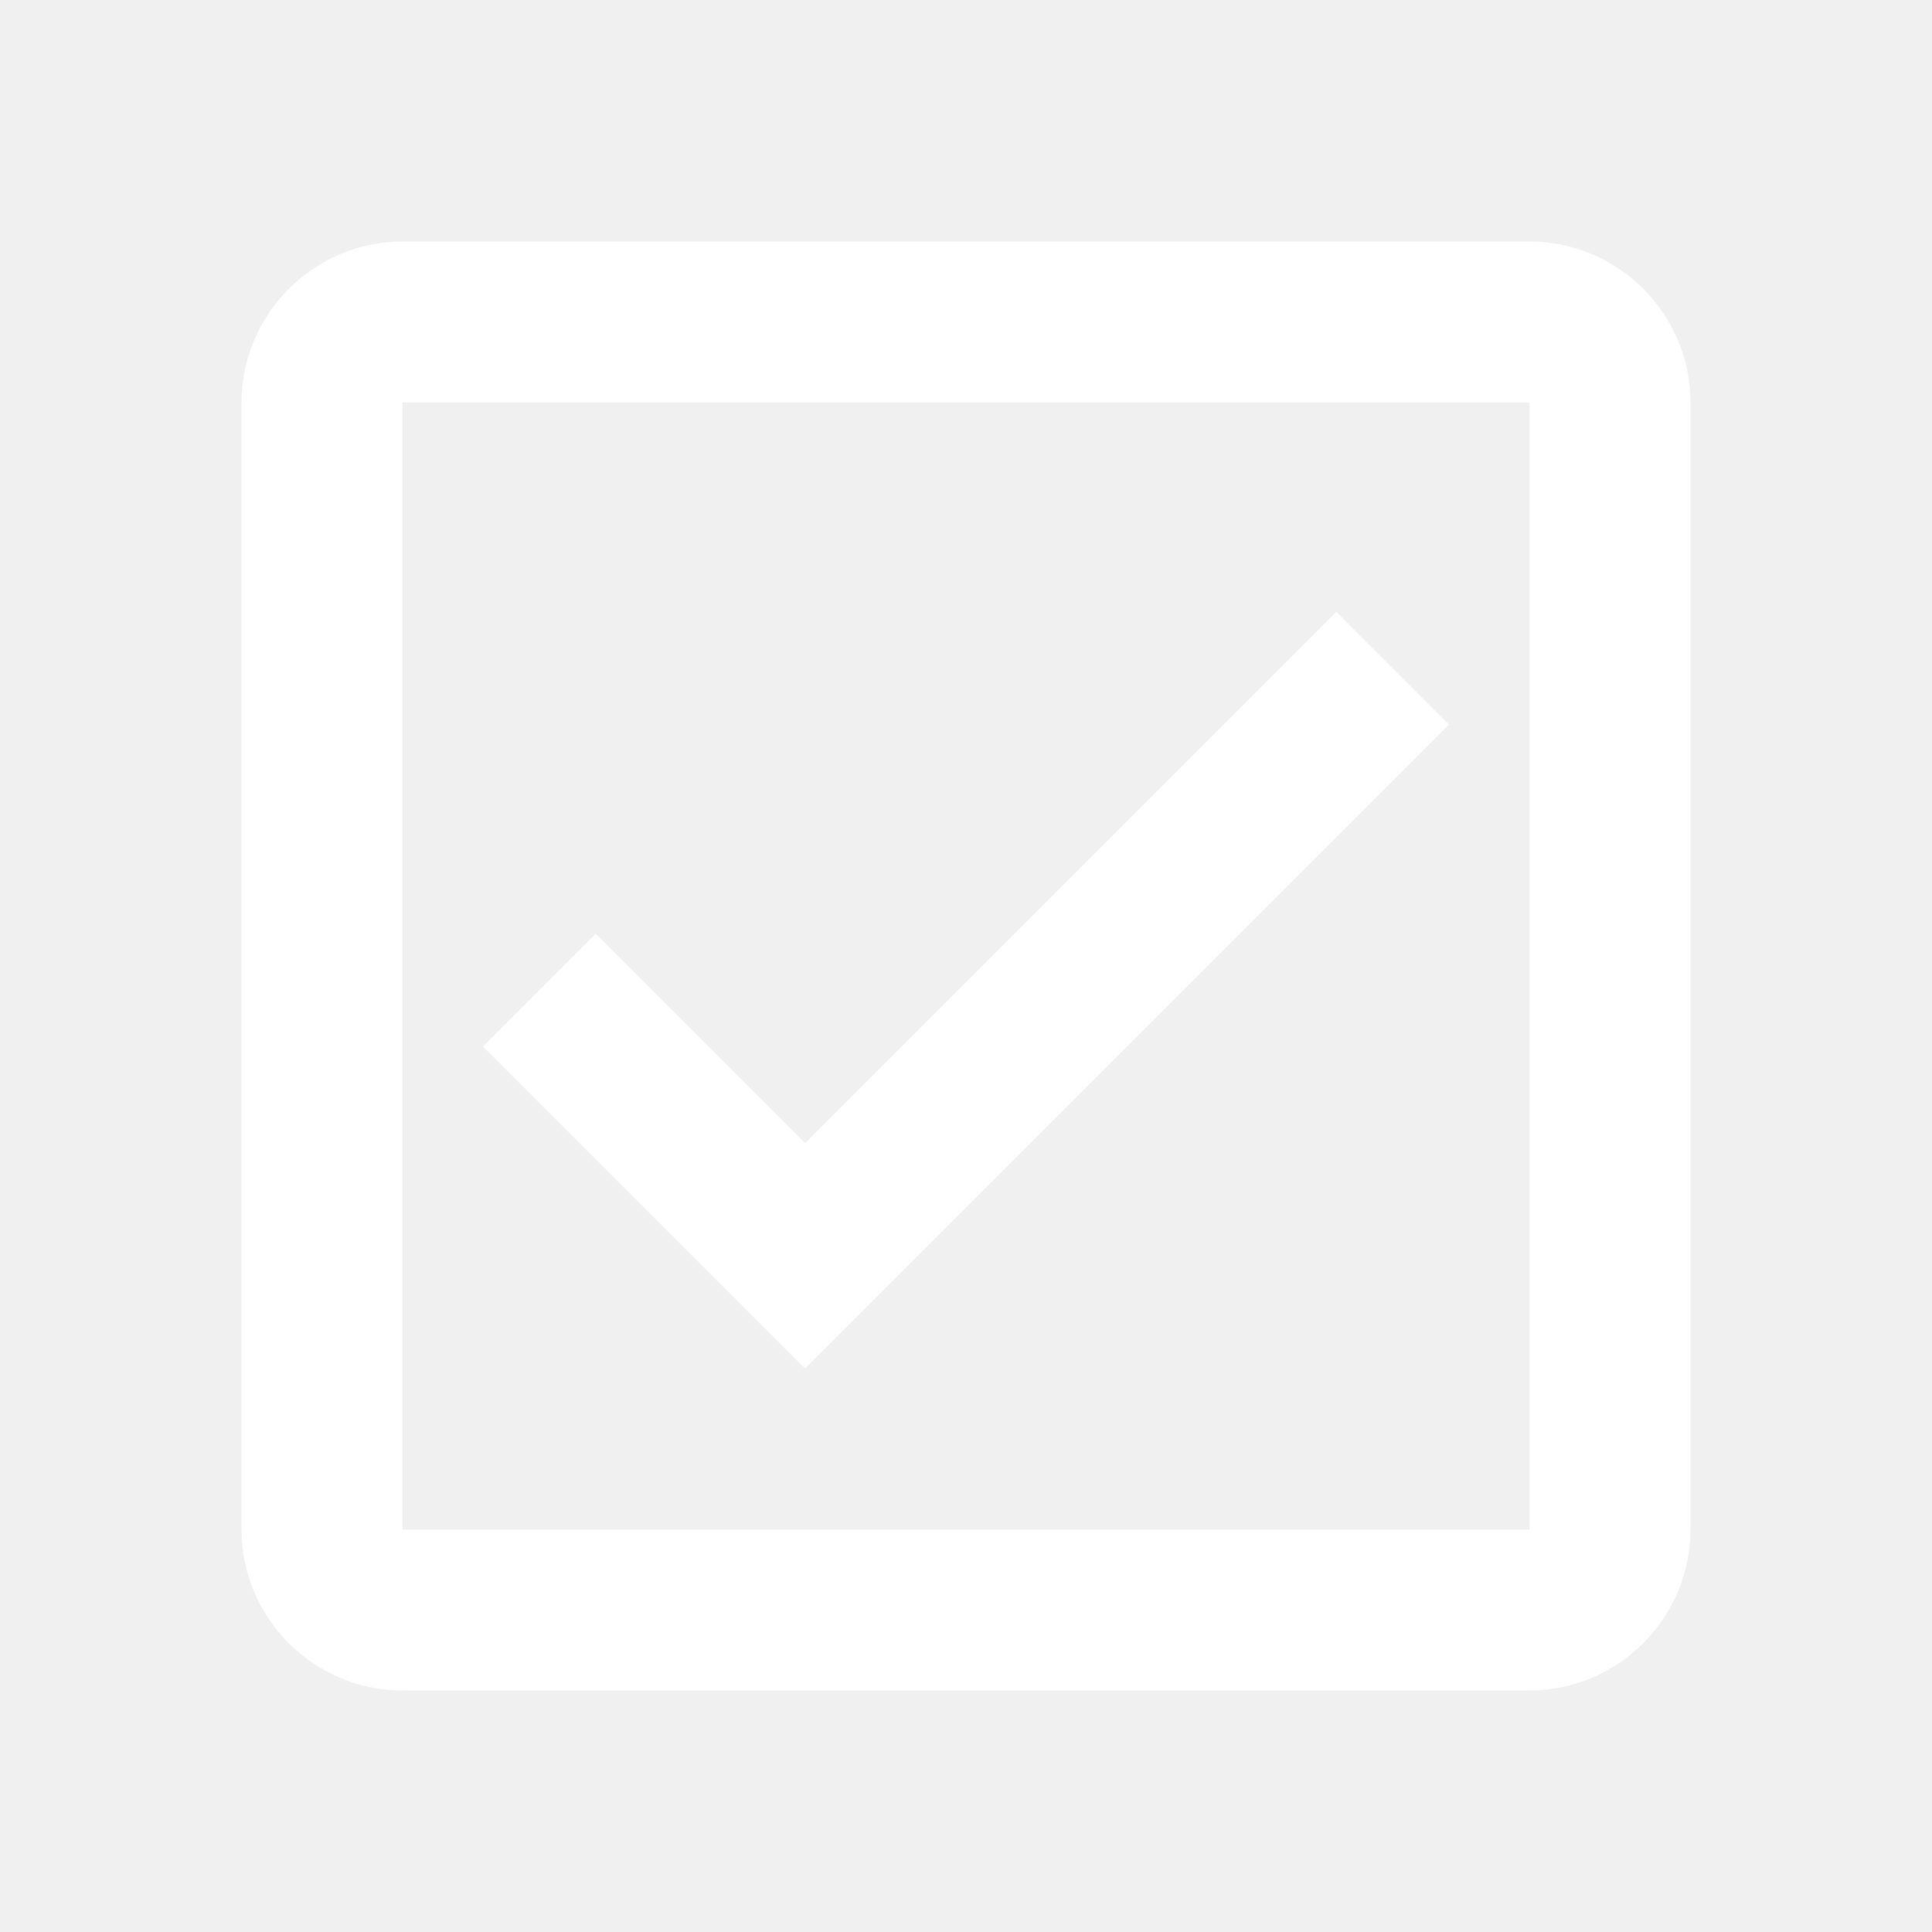
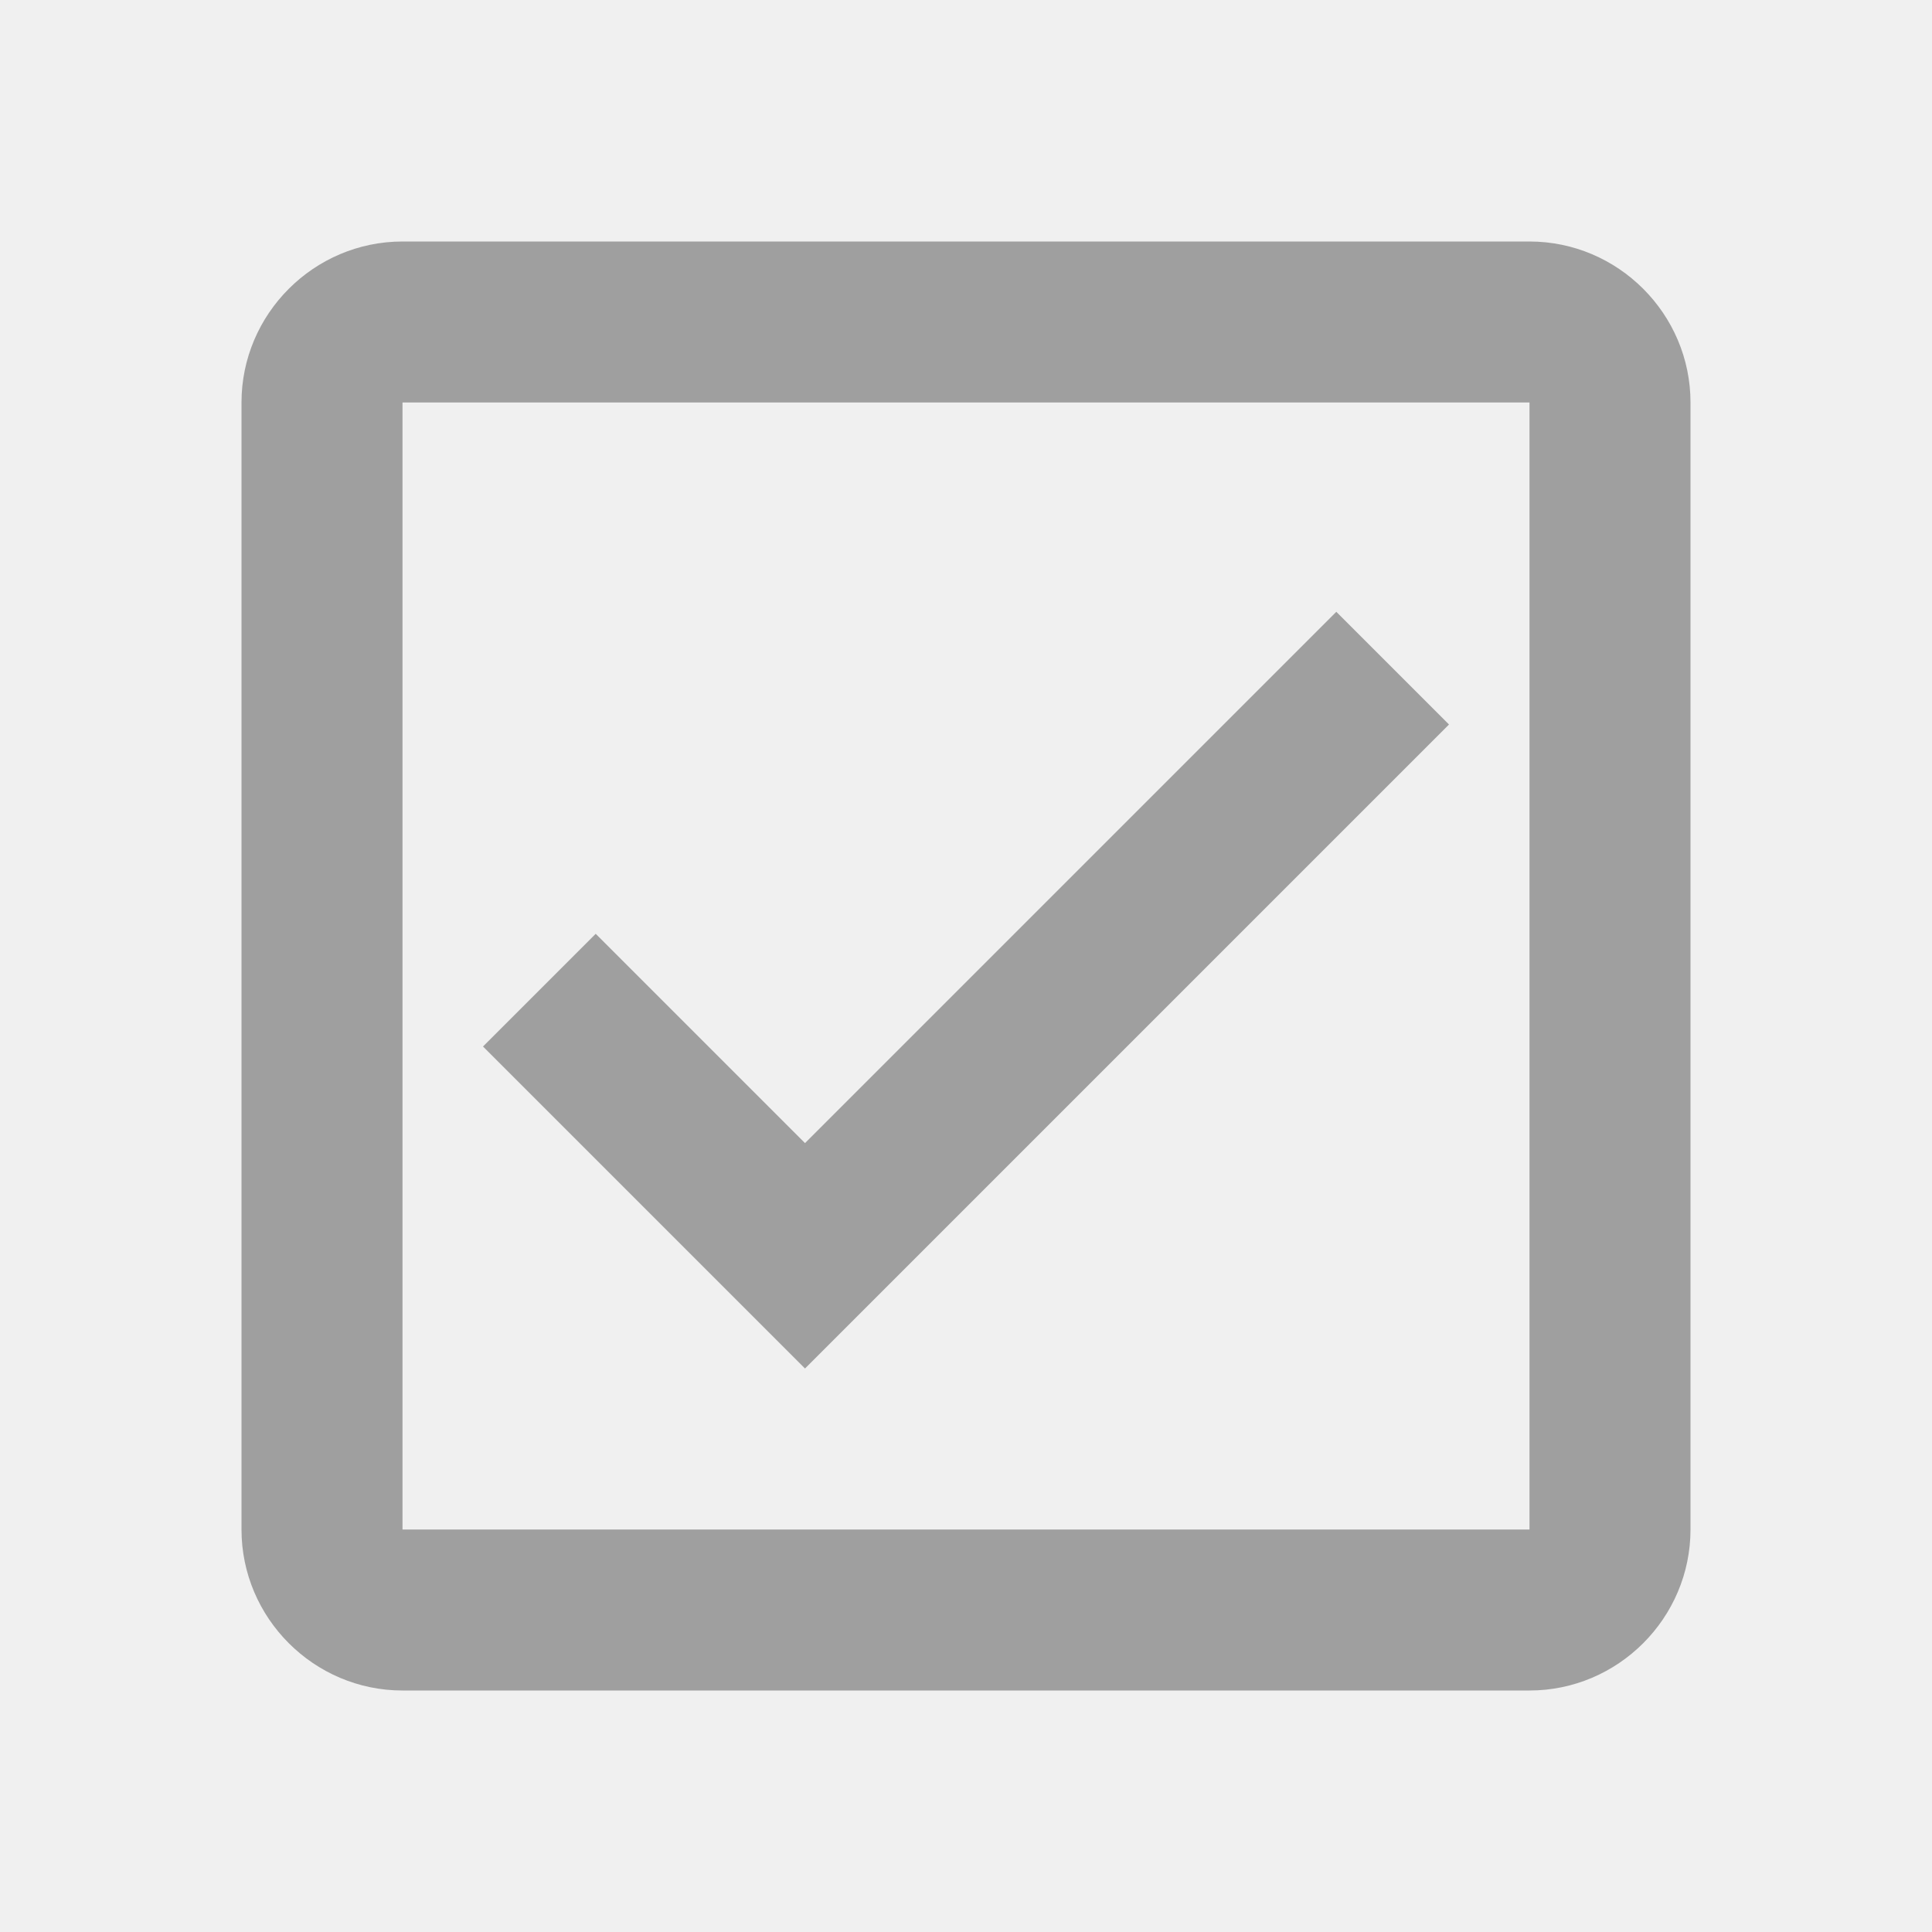
- <svg xmlns="http://www.w3.org/2000/svg" width="24" height="24" viewBox="0 0 24 24" fill="#ffffff">
+ <svg xmlns="http://www.w3.org/2000/svg" width="24" height="24" viewBox="0 0 24 24" fill="#9f9f9f">
  <path d="M19 3H5c-1.1 0-2 .9-2 2v14c0 1.1.9 2 2 2h14c1.1 0 2-.9 2-2V5c0-1.1-.9-2-2-2zm0 16H5V5h14v14z" />
  <path d="M18 9l-1.4-1.4-6.6 6.6-2.6-2.6L6 13l4 4z" />
</svg>
